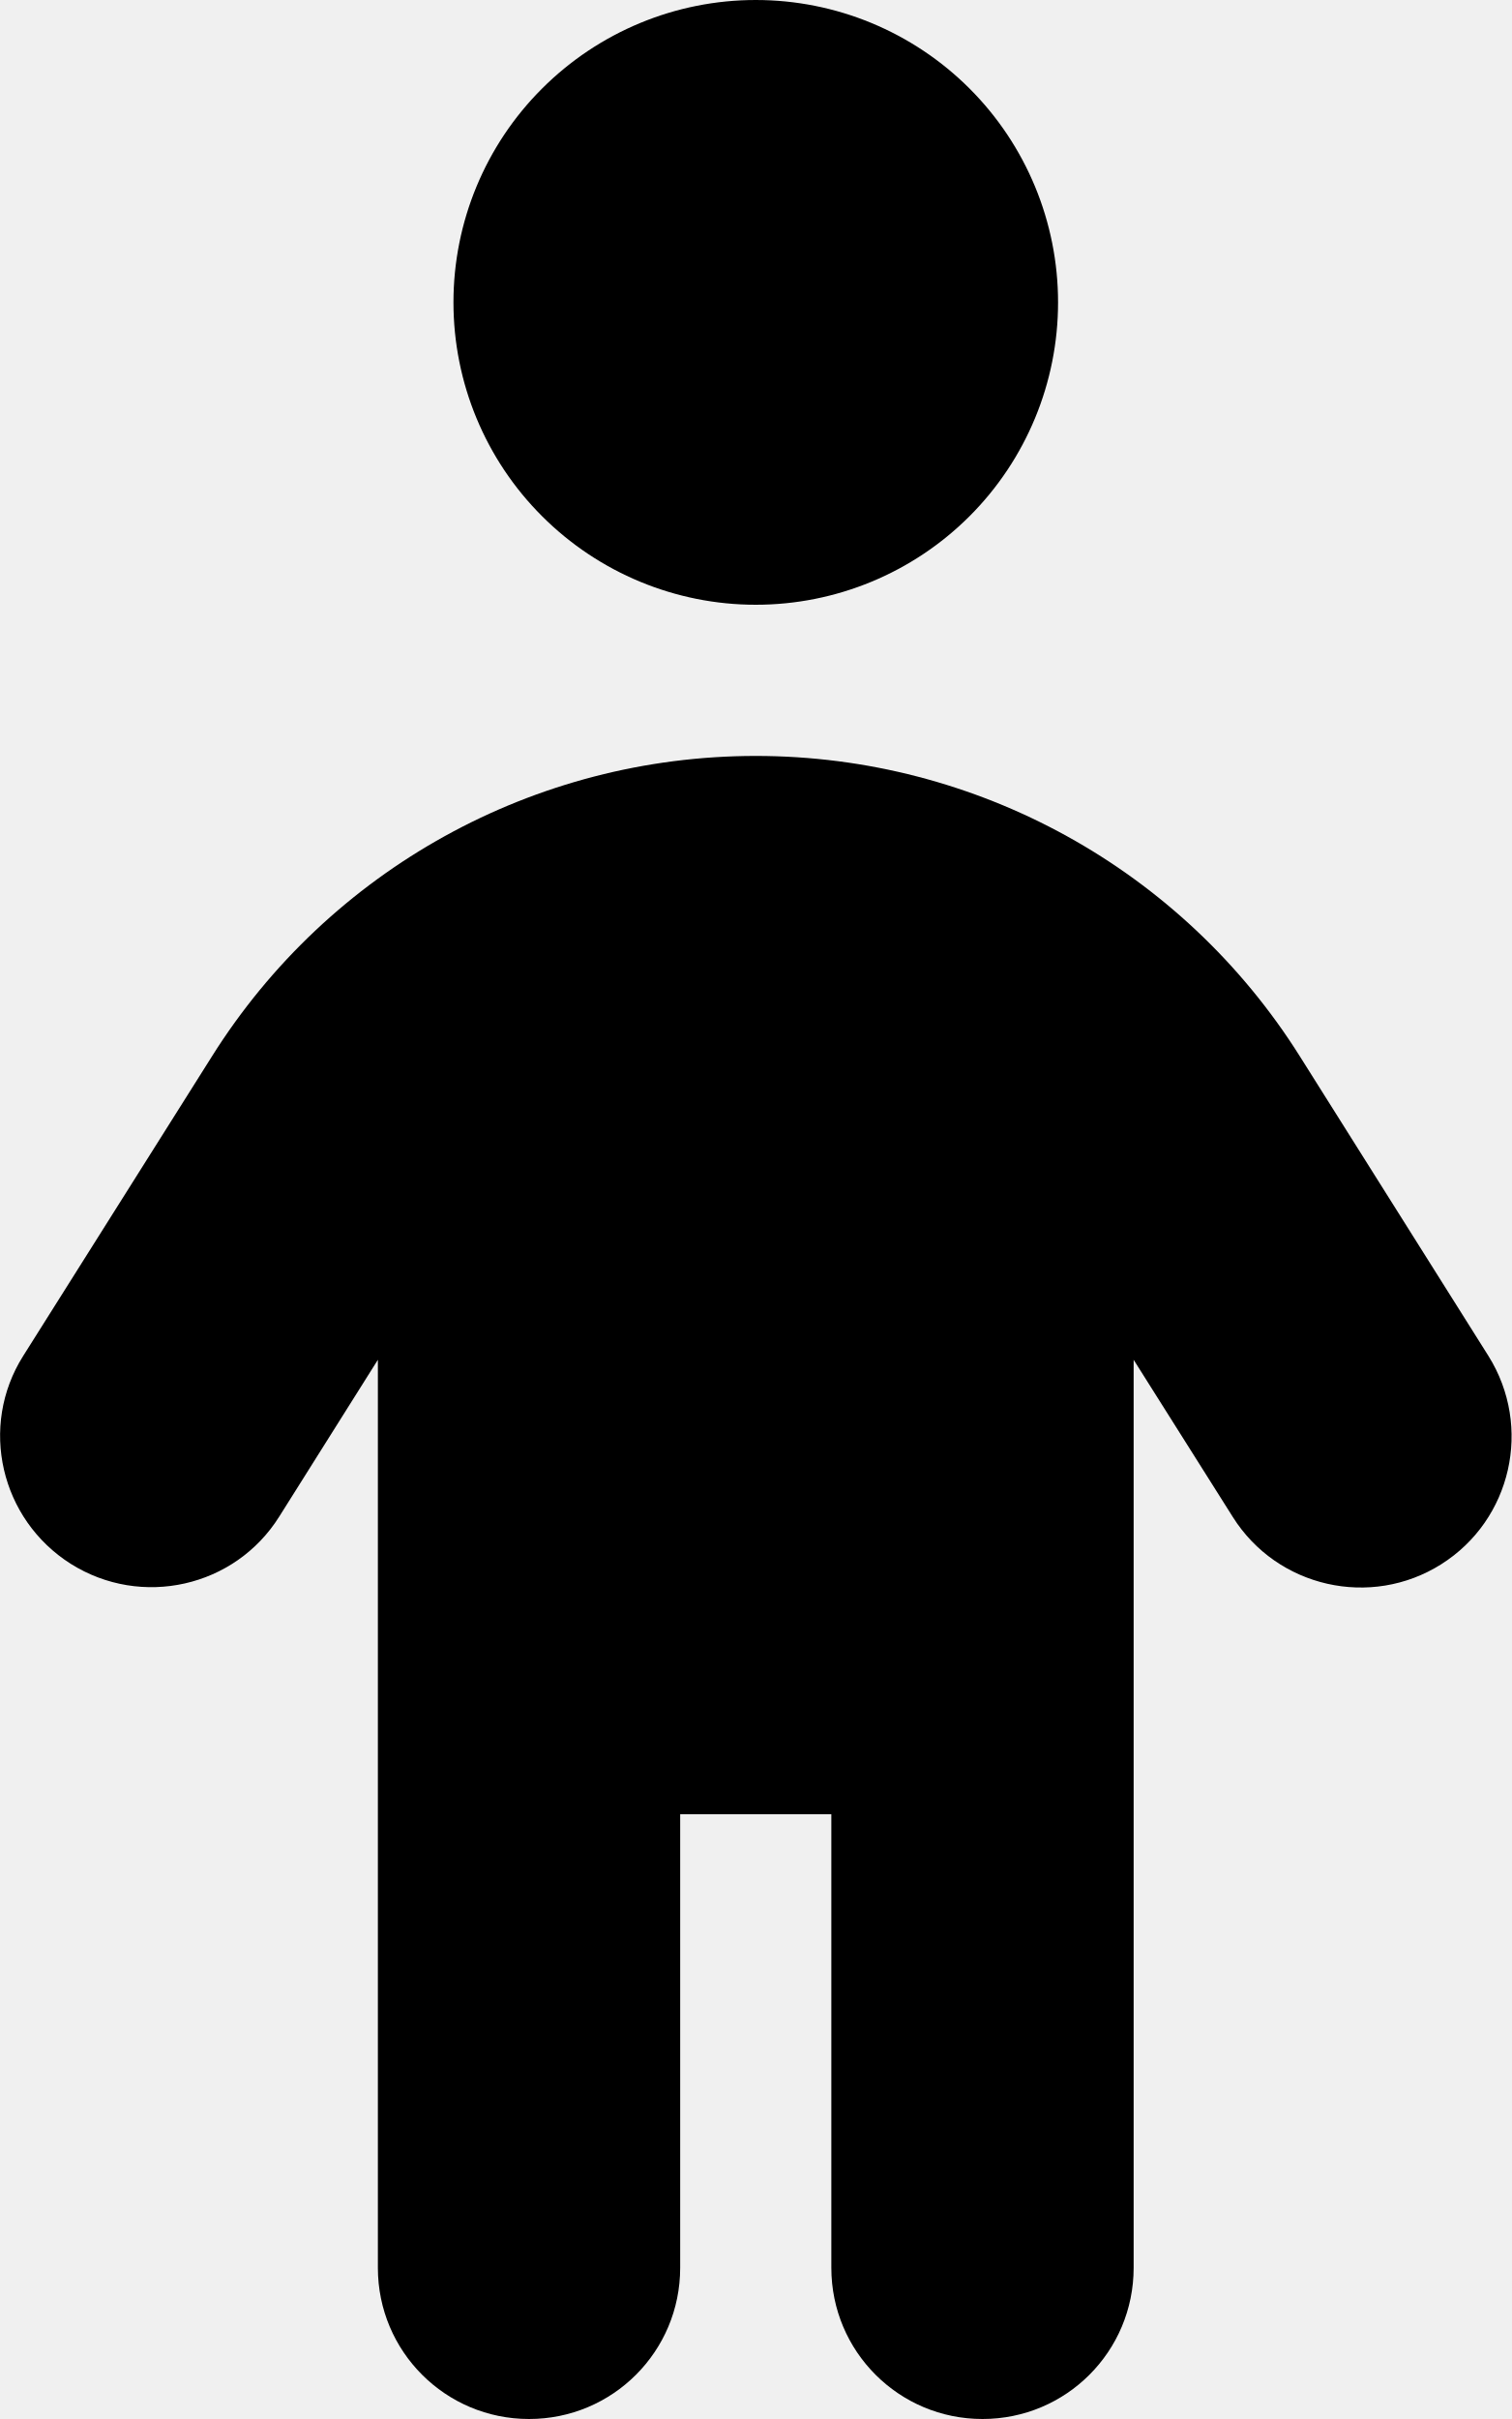
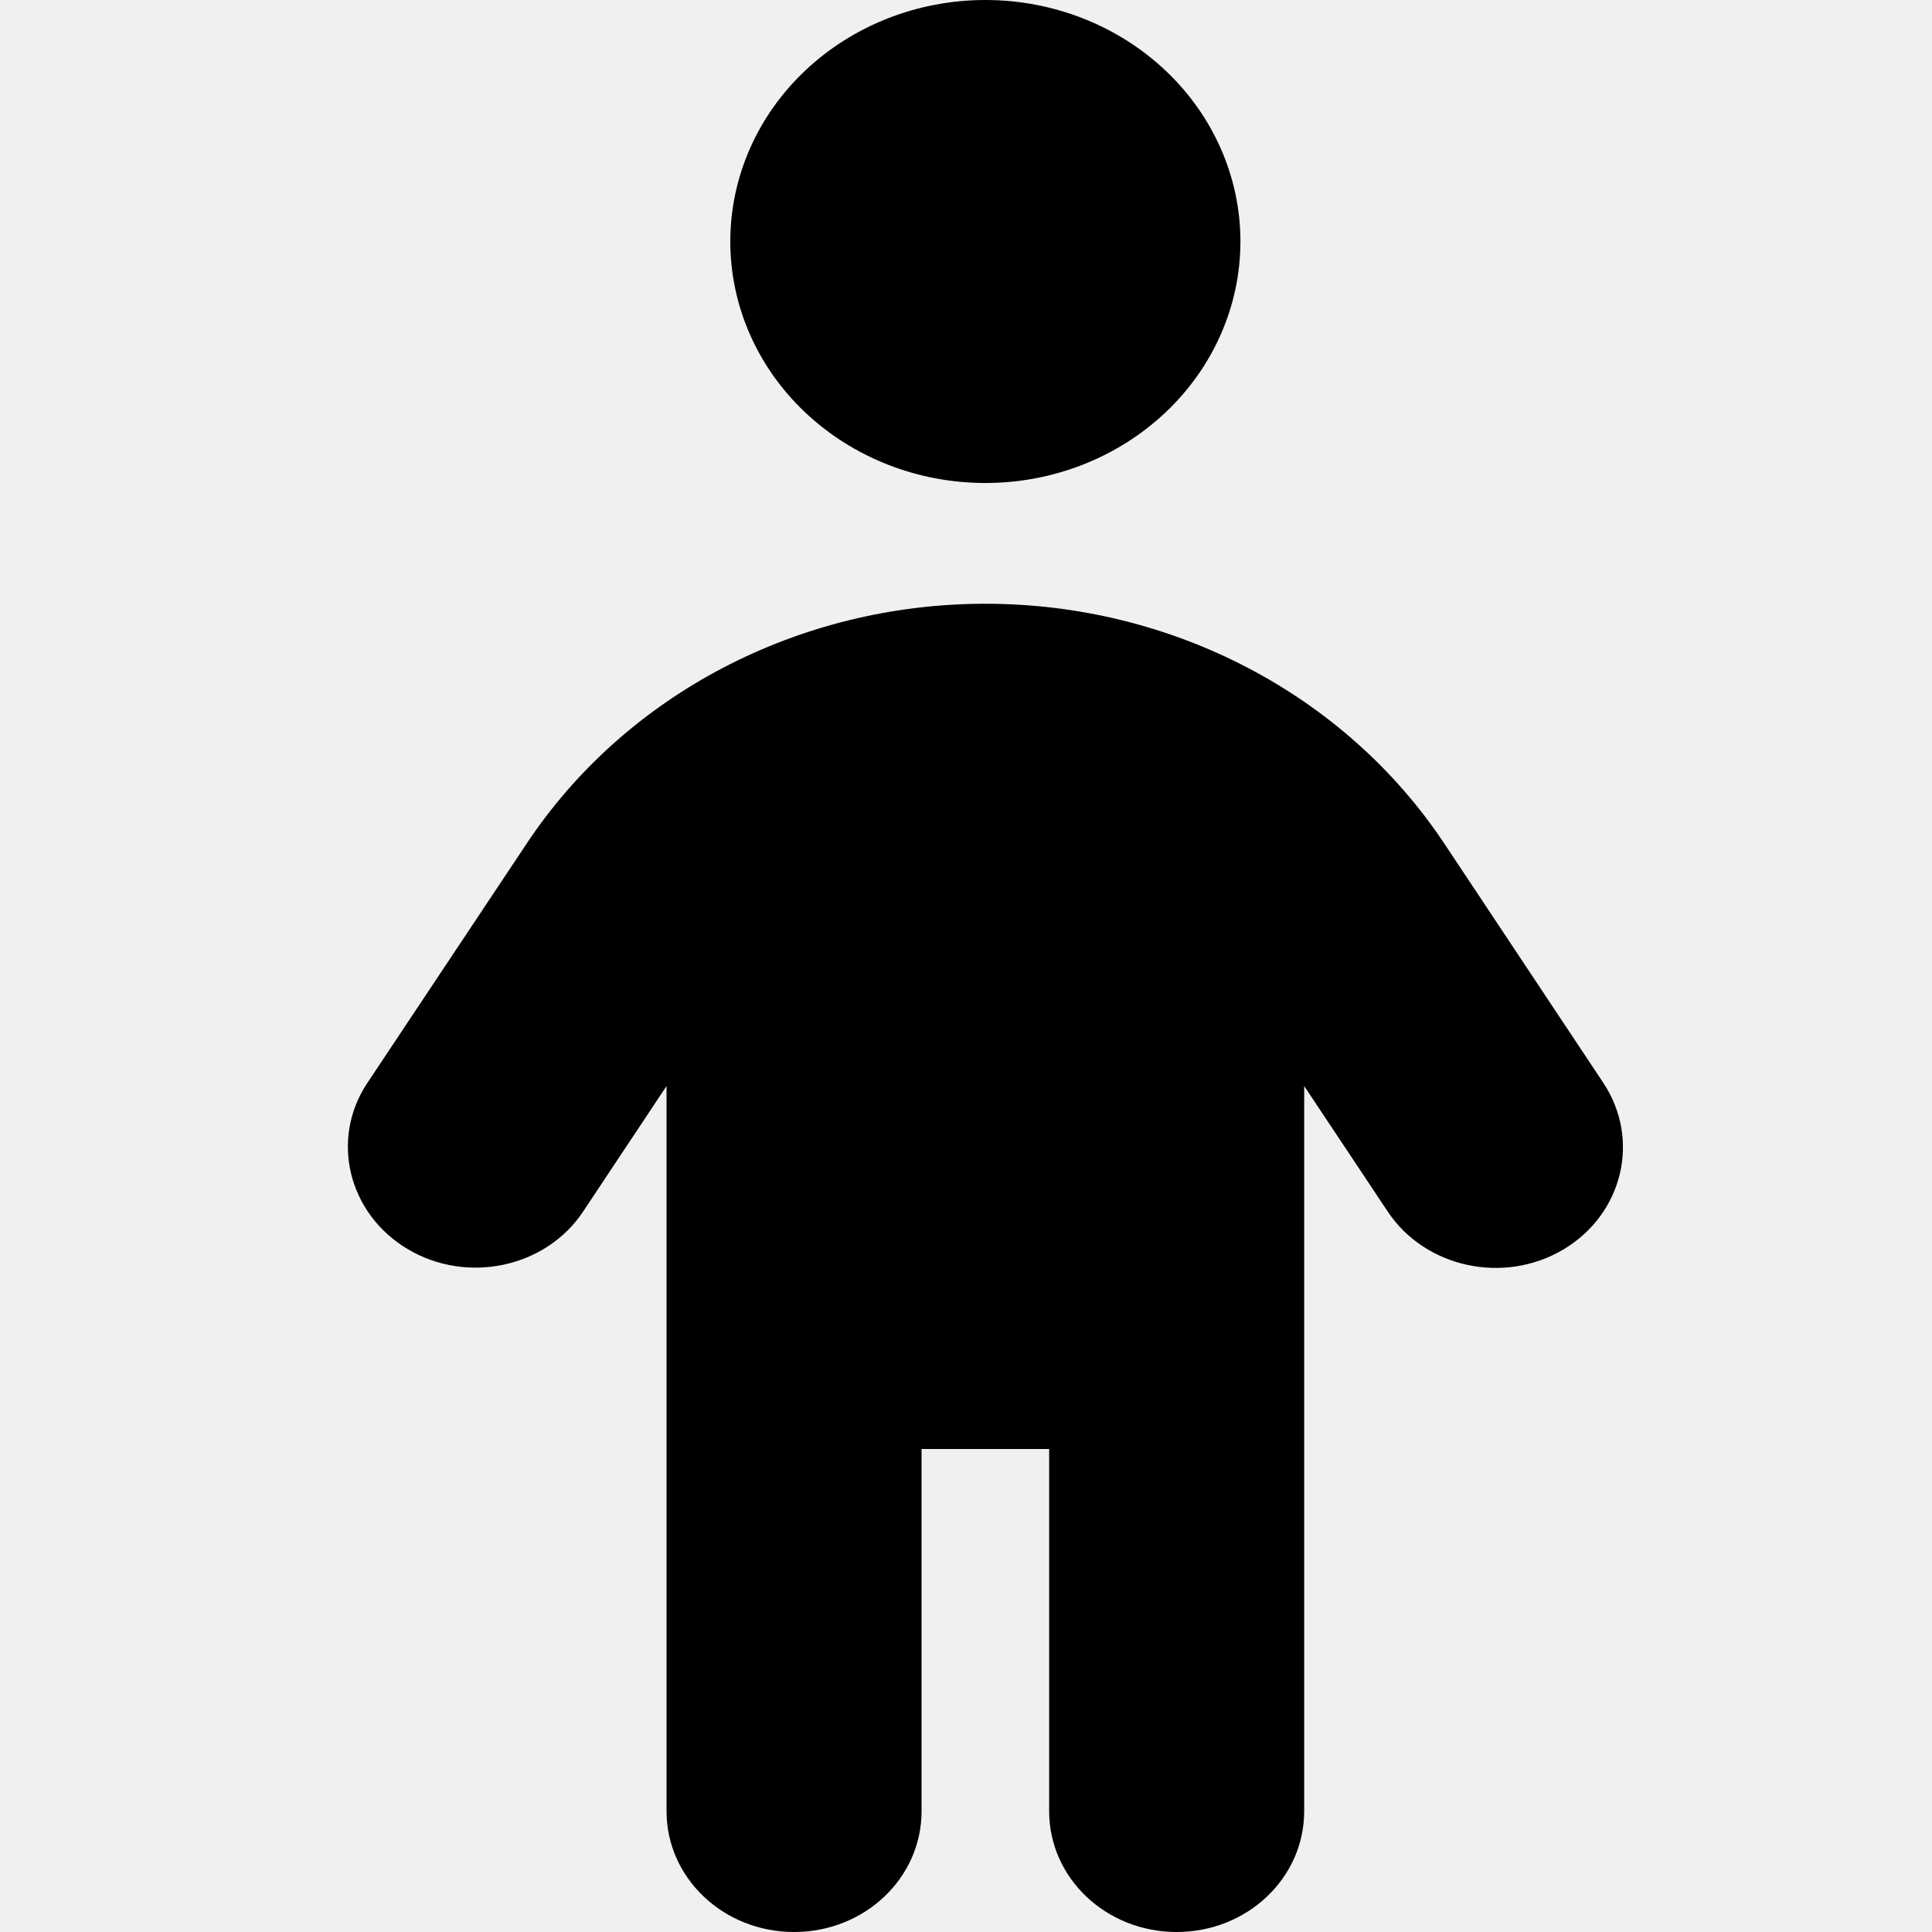
- <svg xmlns="http://www.w3.org/2000/svg" width="15" height="24" viewBox="0 0 15 24" fill="none">
-   <g clip-path="url(#clip0_350_923)">
-     <path d="M4.5 3C4.5 2.204 4.816 1.441 5.379 0.879C5.942 0.316 6.705 0 7.5 0C8.296 0 9.059 0.316 9.622 0.879C10.184 1.441 10.5 2.204 10.5 3C10.5 3.796 10.184 4.559 9.622 5.121C9.059 5.684 8.296 6 7.5 6C6.705 6 5.942 5.684 5.379 5.121C4.816 4.559 4.5 3.796 4.5 3ZM6.75 18V22.5C6.75 23.33 6.08 24 5.25 24C4.421 24 3.75 23.33 3.75 22.5V13.491L2.771 15.047C2.33 15.75 1.402 15.956 0.703 15.516C0.005 15.075 -0.211 14.152 0.23 13.453L2.1 10.486C3.267 8.625 5.306 7.5 7.5 7.5C9.694 7.5 11.733 8.625 12.9 10.481L14.771 13.453C15.211 14.156 15 15.08 14.302 15.52C13.603 15.961 12.675 15.75 12.235 15.052L11.25 13.491V22.5C11.25 23.33 10.58 24 9.75 24C8.921 24 8.25 23.33 8.25 22.5V18H6.75Z" fill="black" />
-   </g>
-   <defs>
-     <clipPath id="clip0_350_923">
-       <rect width="15" height="24" fill="white" />
-     </clipPath>
-   </defs>
+ <svg xmlns="http://www.w3.org/2000/svg" width="24" height="24" viewBox="0 0 24 24" fill="none">
+   <path d="M9.072 3C9.072 2.204 9.406 1.441 10 0.879C10.595 0.316 11.4 0 12.241 0C13.081 0 13.886 0.316 14.481 0.879C15.075 1.441 15.409 2.204 15.409 3C15.409 3.796 15.075 4.559 14.481 5.121C13.886 5.684 13.081 6 12.241 6C11.4 6 10.595 5.684 10 5.121C9.406 4.559 9.072 3.796 9.072 3ZM11.448 18V22.5C11.448 23.33 10.741 24 9.864 24C8.988 24 8.28 23.33 8.28 22.5V13.491L7.246 15.047C6.781 15.75 5.801 15.956 5.063 15.516C4.325 15.075 4.098 14.152 4.563 13.453L6.538 10.486C7.771 8.625 9.924 7.5 12.241 7.5C14.557 7.5 16.71 8.625 17.943 10.481L19.918 13.453C20.383 14.156 20.16 15.08 19.423 15.52C18.685 15.961 17.705 15.75 17.24 15.052L16.201 13.491V22.5C16.201 23.33 15.493 24 14.617 24C13.74 24 13.033 23.33 13.033 22.5V18H11.448Z" fill="black" />
</svg>
